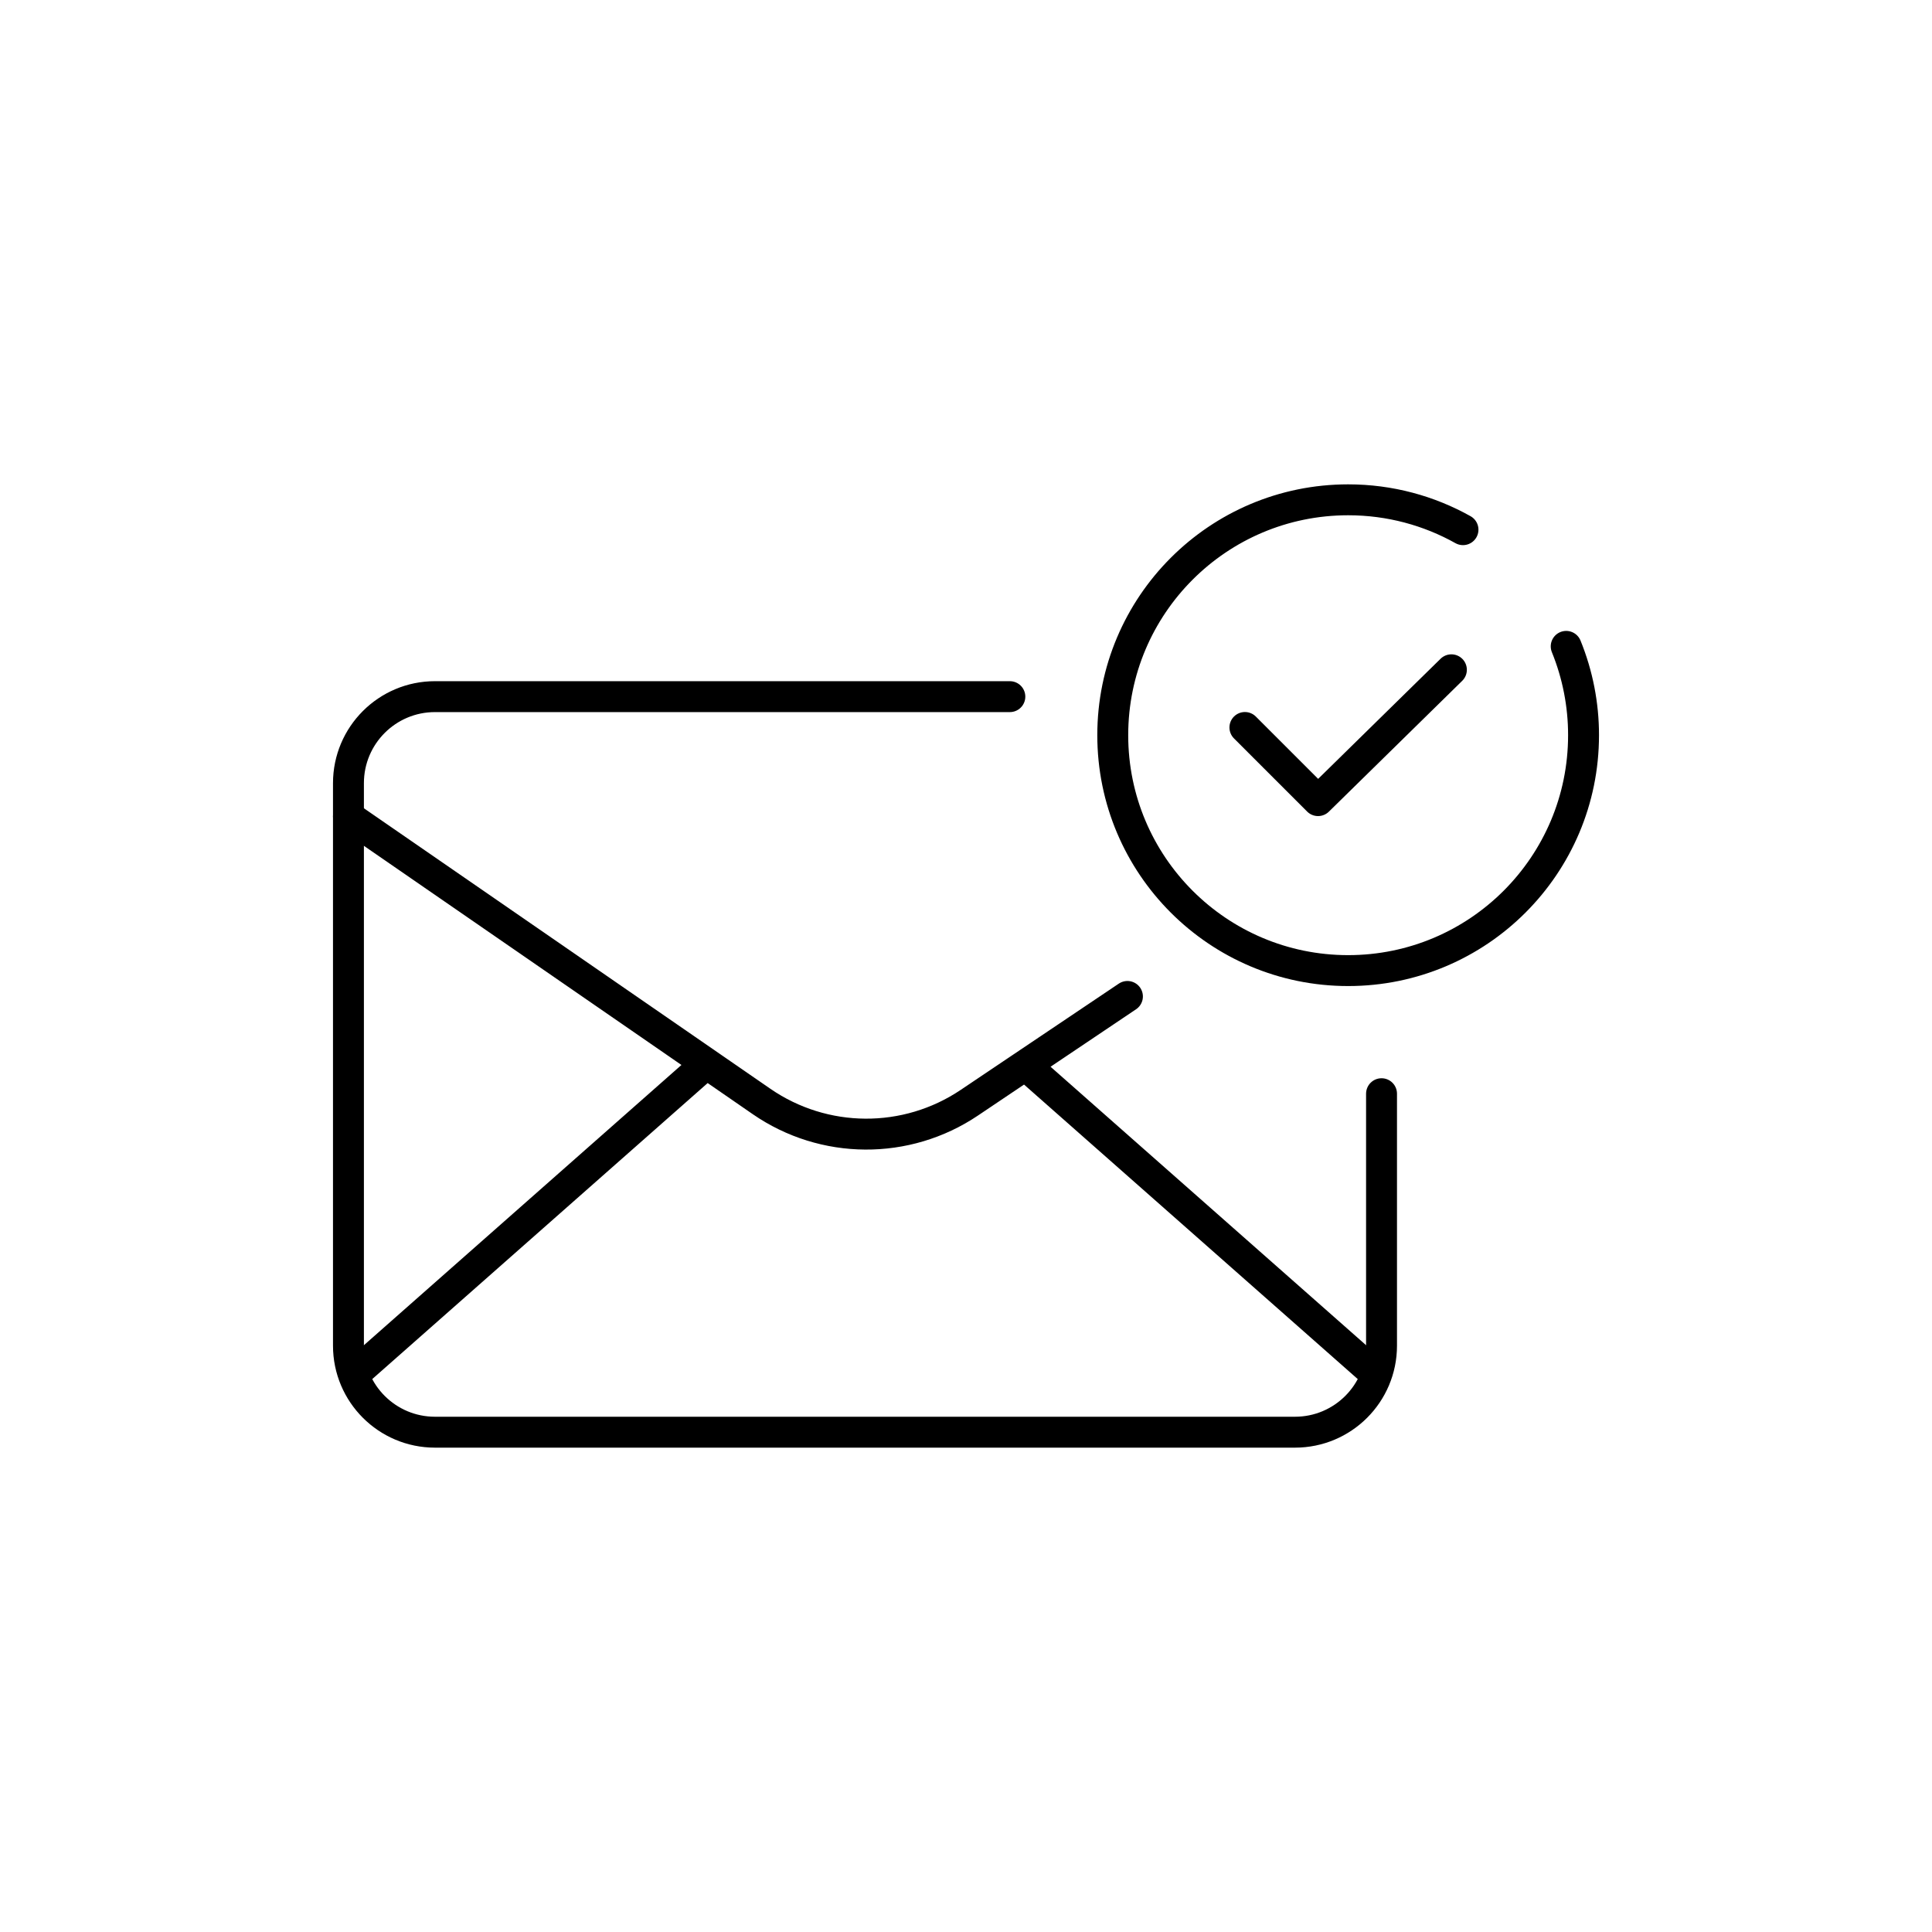
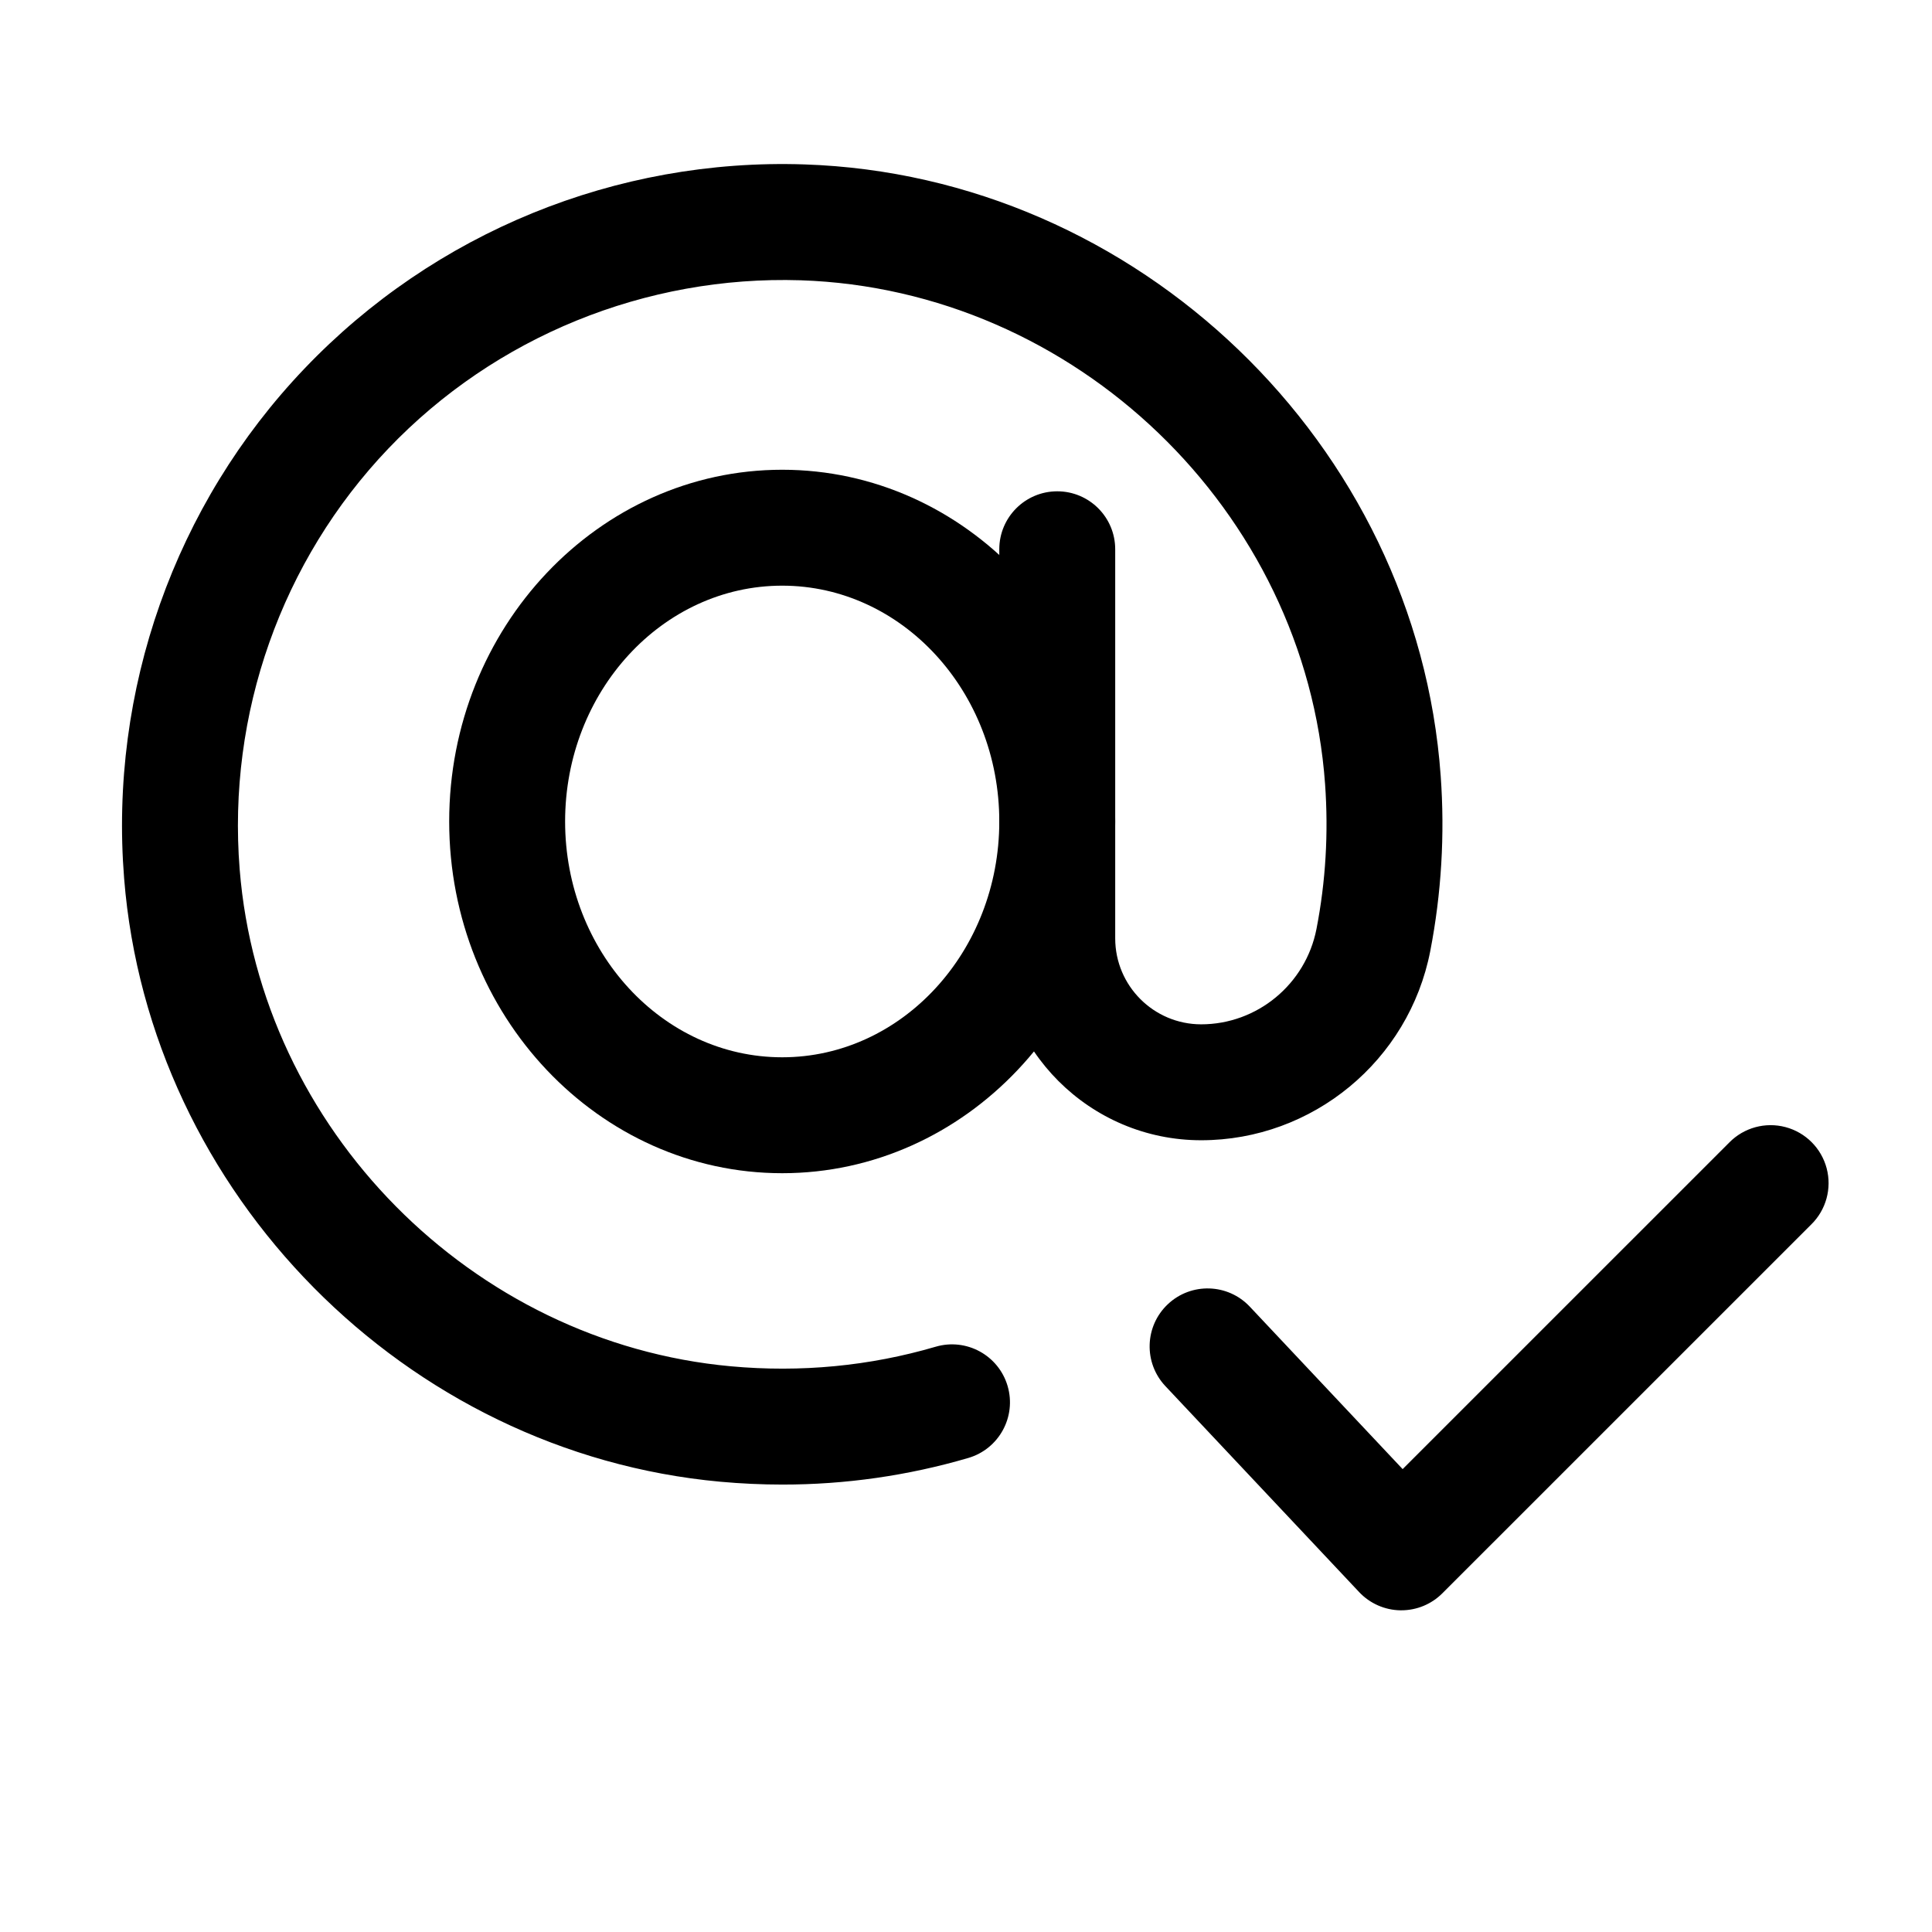
- <svg xmlns="http://www.w3.org/2000/svg" xml:space="preserve" id="Layer_1" x="0" y="0" version="1.1" viewBox="0 0 500 500">
-   <style>
-     .st1{fill:none;stroke:#000;stroke-width:8;stroke-linecap:round;stroke-linejoin:round;stroke-miterlimit:10}
-   </style>
-   <path fill="none" stroke="#000" stroke-linecap="round" stroke-miterlimit="10" stroke-width="8" d="M405.33 167.28a60.805 60.805 0 0 1 4.49 22.99c0 33.64-27.27 60.92-60.92 60.92s-60.92-27.27-60.92-60.92 27.27-60.92 60.92-60.92c10.79 0 20.93 2.81 29.72 7.73" />
-   <path d="m322.18 188.27 18.93 18.93 34.51-33.86m-18.08 109.71v65.21c0 12.37-10.03 22.39-22.39 22.39H112.57c-12.37 0-22.39-10.03-22.39-22.39V202.68c0-12.37 10.03-22.39 22.39-22.39h148.78" class="st1" />
-   <path d="m90.18 211.28 106.91 73.78c16.15 11.14 37.47 11.28 53.76.33l40.93-27.51M180.9 276.94l-87.58 77.29m173.5-77.29 87.58 77.29" class="st1" />
+ <svg xmlns="http://www.w3.org/2000/svg" viewBox="0 0 100 100">
+   <path d="M40.486 60.725c-9.504 0-17.236-8.167-17.236-18.205 0-10.04 7.732-18.206 17.236-18.206S57.723 32.48 57.723 42.52c0 10.038-7.733 18.205-17.237 18.205Zm0-30.411c-6.196 0-11.236 5.475-11.236 12.206 0 6.73 5.04 12.205 11.236 12.205s11.237-5.476 11.237-12.205c0-6.73-5.04-12.206-11.237-12.206Z" />
+   <path d="M40.496 76.841c-1.066 0-2.137-.049-3.21-.147-16.29-1.486-29.557-14.908-30.861-31.222-.78-9.74 2.622-19.36 9.333-26.392A34.189 34.189 0 0 1 41.636 8.51C58.875 9.08 73.342 22.98 74.57 40.16a34.564 34.564 0 0 1-.54 9.067c-1.103 5.674-6.091 9.792-11.86 9.792-5.76 0-10.447-4.687-10.447-10.447V28.43a3 3 0 1 1 6 0v20.142a4.452 4.452 0 0 0 4.446 4.447c2.904 0 5.415-2.077 5.972-4.938.476-2.447.626-4.967.445-7.494-1.013-14.156-12.937-25.612-27.148-26.08-8.01-.252-15.804 2.912-21.34 8.714-5.531 5.798-8.335 13.735-7.693 21.773 1.075 13.442 12.006 24.502 25.426 25.725 3.615.33 7.181-.01 10.6-1.013a3 3 0 1 1 1.688 5.758 34.113 34.113 0 0 1-9.623 1.377ZM72.534 83.35h-.046a3.003 3.003 0 0 1-2.139-.944L60.32 71.745a3 3 0 0 1 4.37-4.112l7.911 8.408 16.908-16.907a3 3 0 1 1 4.242 4.243L74.655 82.47a2.998 2.998 0 0 1-2.12.879Z" />
</svg>
